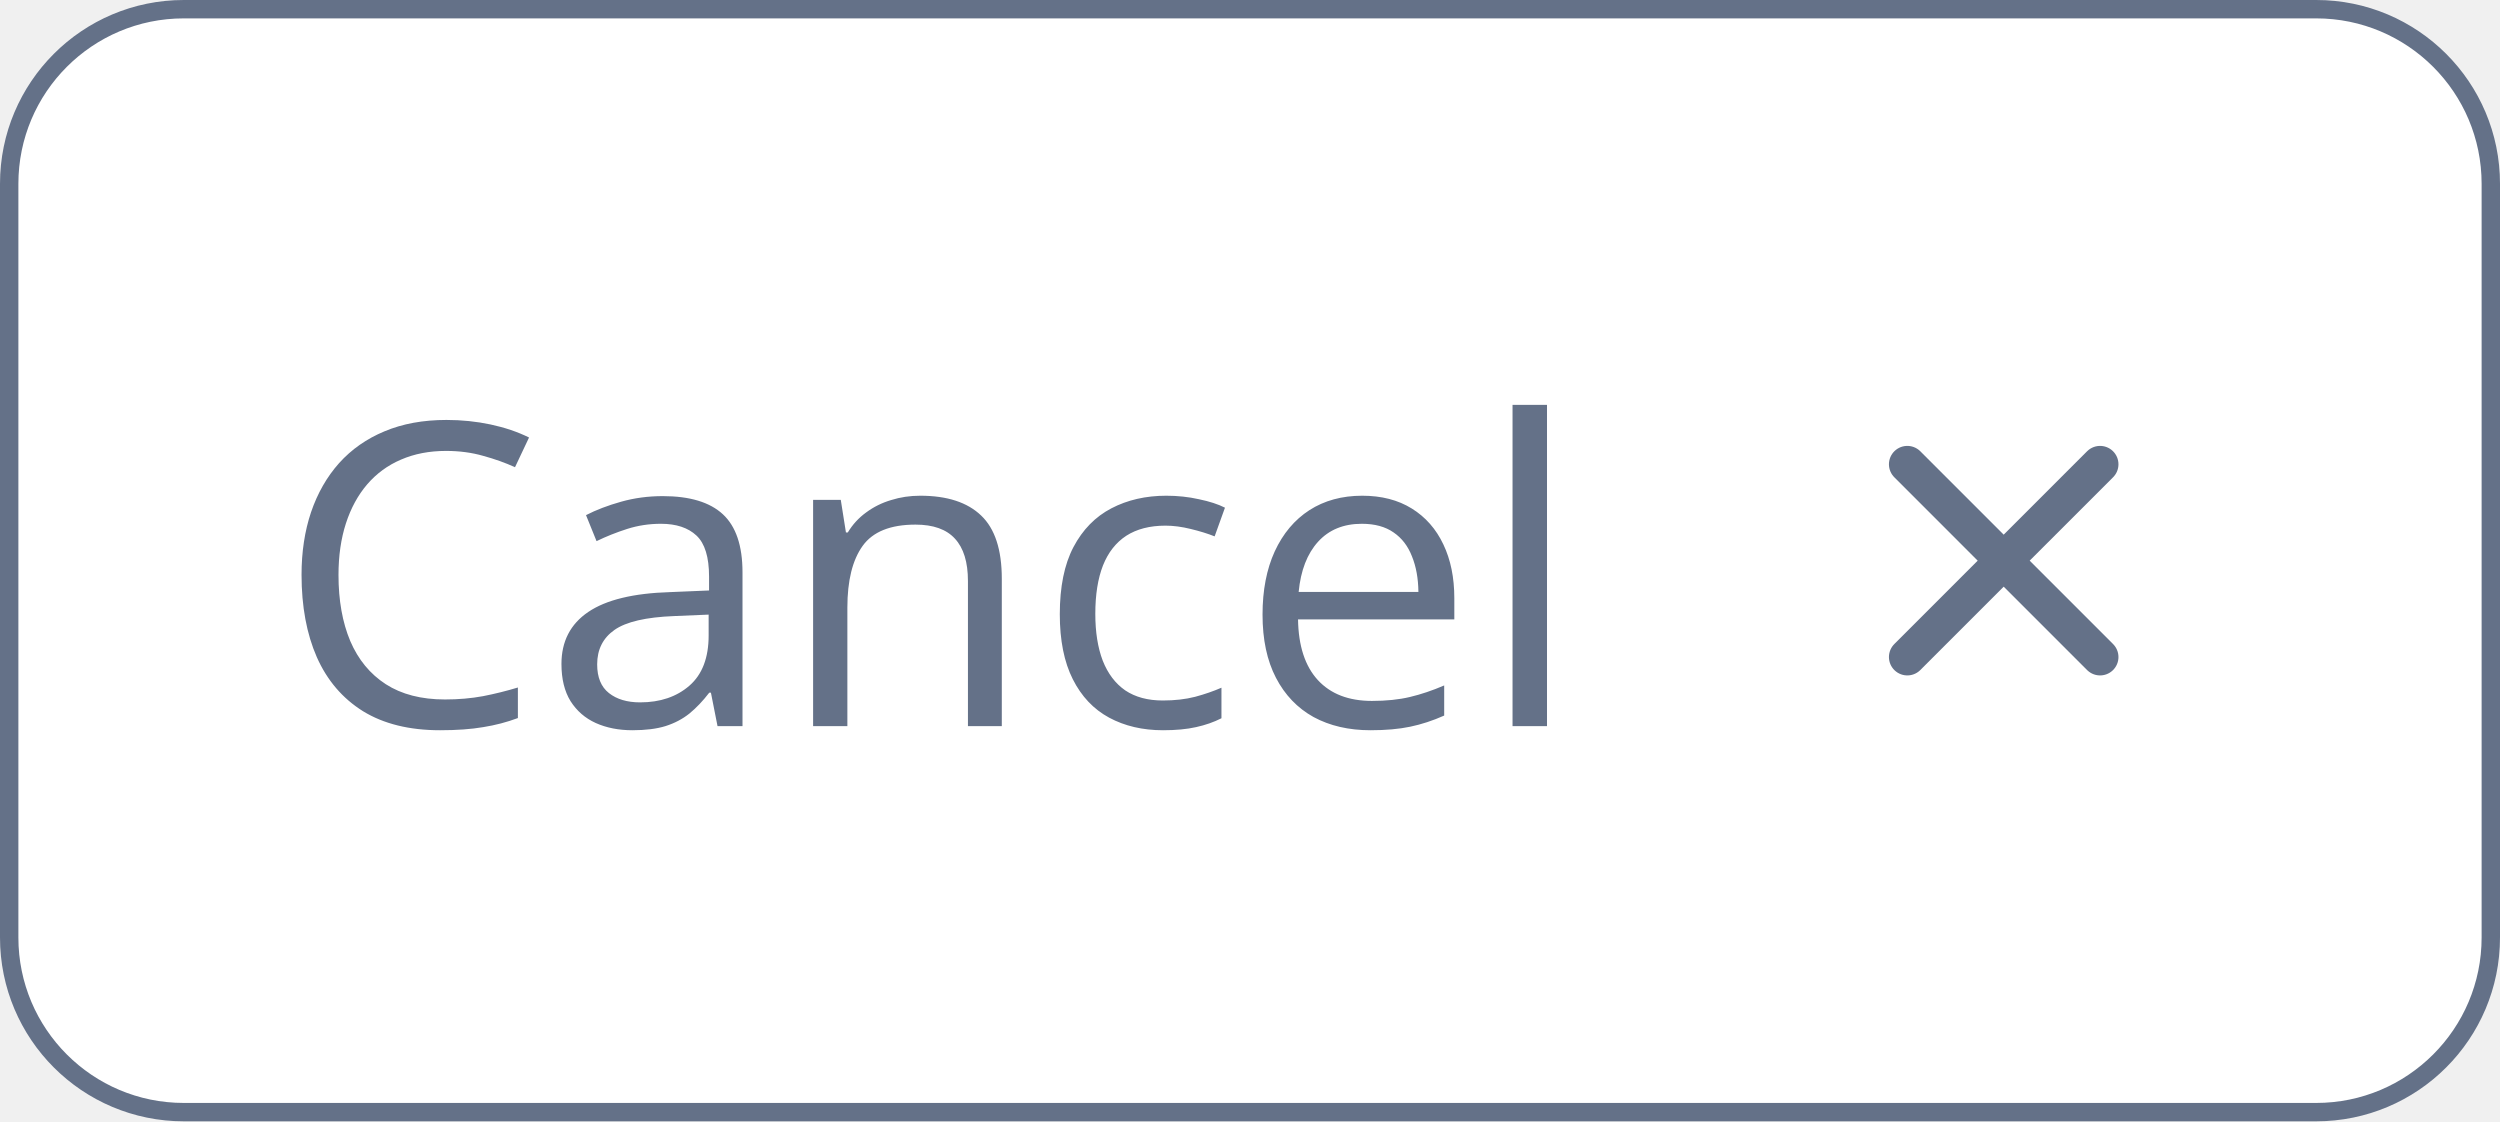
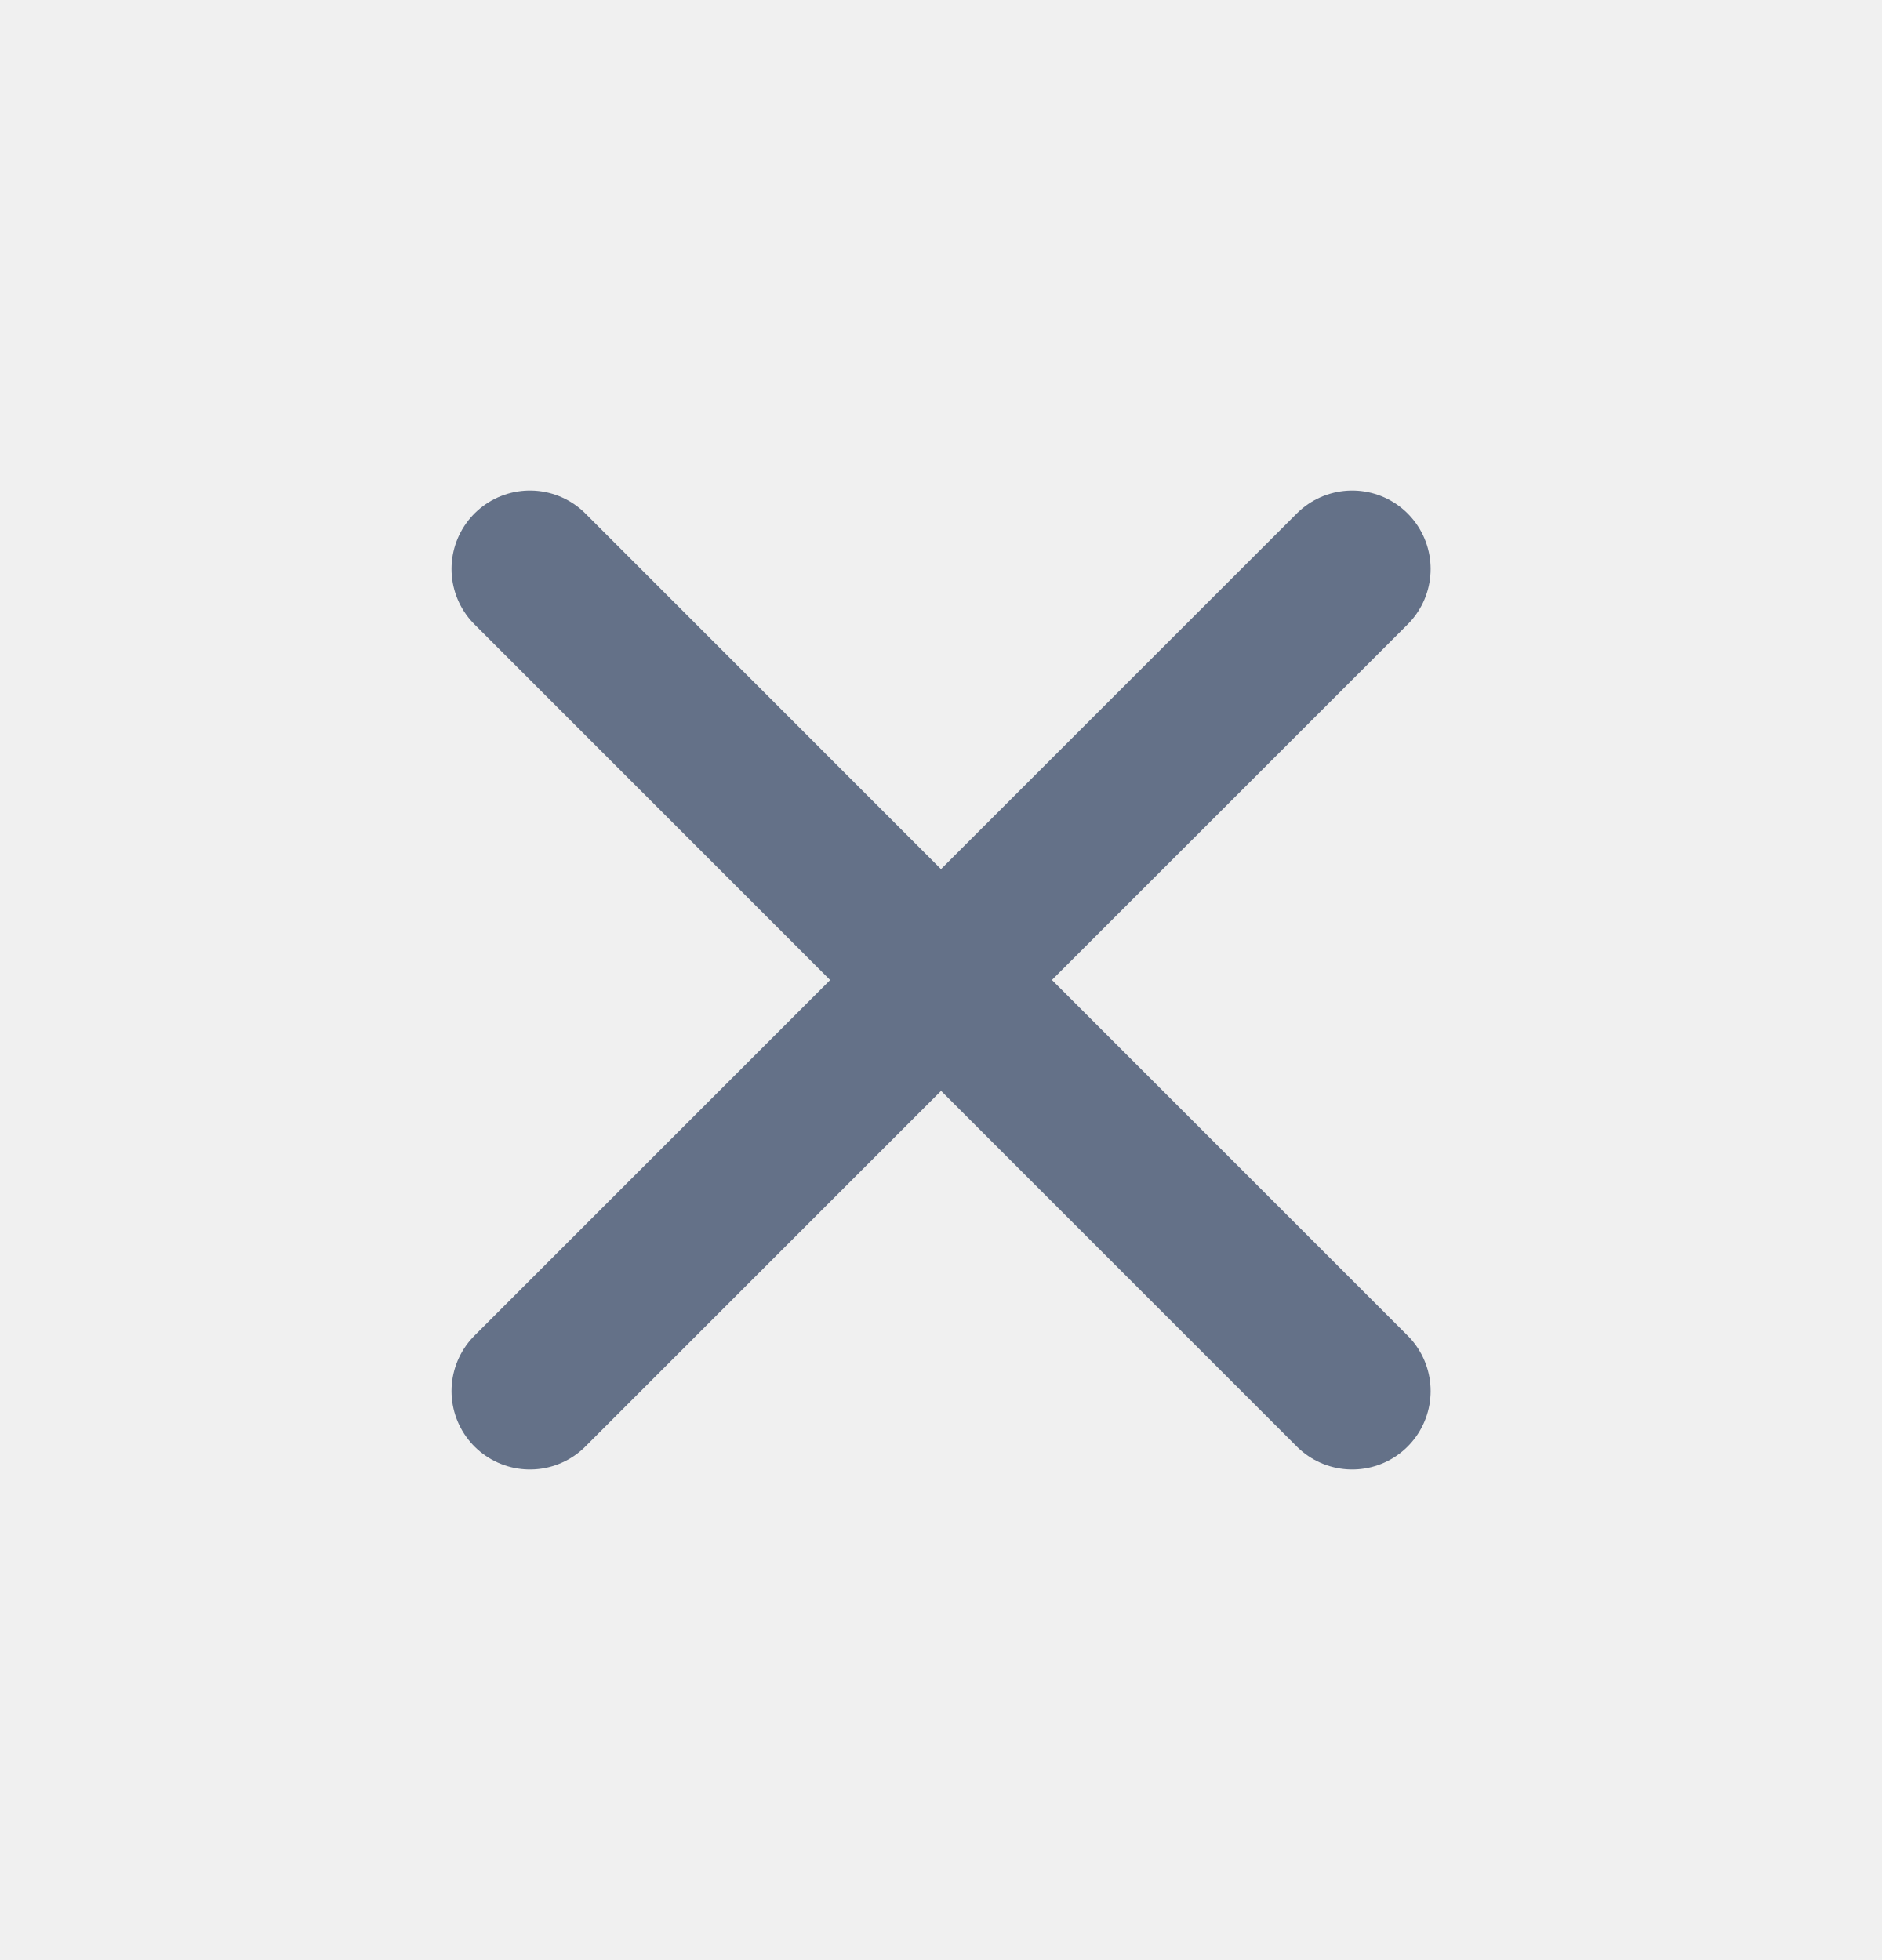
- <svg xmlns="http://www.w3.org/2000/svg" width="136" height="61" viewBox="0 0 136 61" fill="none">
-   <rect x="0.5" y="0.5" width="135" height="60" rx="9.5" fill="white" />
-   <rect x="0.5" y="0.5" width="135" height="60" rx="9.5" stroke="#647188" />
-   <path d="M24.265 24.53C23.359 24.53 22.543 24.687 21.817 25.002C21.098 25.308 20.484 25.758 19.975 26.349C19.474 26.933 19.088 27.641 18.818 28.472C18.549 29.303 18.414 30.239 18.414 31.279C18.414 32.657 18.627 33.855 19.054 34.873C19.488 35.884 20.132 36.666 20.986 37.22C21.847 37.774 22.921 38.051 24.209 38.051C24.943 38.051 25.631 37.991 26.275 37.872C26.927 37.744 27.559 37.587 28.173 37.4V39.062C27.574 39.287 26.945 39.451 26.287 39.556C25.628 39.669 24.845 39.725 23.939 39.725C22.27 39.725 20.873 39.38 19.75 38.691C18.635 37.995 17.796 37.014 17.235 35.749C16.681 34.484 16.404 32.99 16.404 31.268C16.404 30.025 16.576 28.891 16.92 27.865C17.272 26.832 17.781 25.941 18.448 25.192C19.122 24.444 19.945 23.867 20.919 23.463C21.899 23.051 23.022 22.845 24.288 22.845C25.119 22.845 25.92 22.928 26.691 23.092C27.462 23.257 28.158 23.493 28.78 23.8L28.016 25.417C27.492 25.177 26.916 24.971 26.287 24.799C25.665 24.62 24.991 24.53 24.265 24.53ZM36.057 26.989C37.525 26.989 38.614 27.319 39.325 27.977C40.036 28.636 40.392 29.688 40.392 31.133V39.5H39.033L38.674 37.681H38.584C38.24 38.13 37.88 38.508 37.506 38.815C37.132 39.114 36.697 39.343 36.203 39.5C35.717 39.65 35.117 39.725 34.406 39.725C33.658 39.725 32.991 39.594 32.407 39.331C31.831 39.069 31.374 38.673 31.037 38.141C30.708 37.609 30.543 36.936 30.543 36.12C30.543 34.892 31.03 33.948 32.003 33.29C32.976 32.631 34.459 32.271 36.45 32.211L38.573 32.122V31.369C38.573 30.306 38.344 29.561 37.888 29.134C37.431 28.707 36.787 28.494 35.956 28.494C35.312 28.494 34.698 28.588 34.114 28.775C33.53 28.962 32.976 29.183 32.452 29.438L31.879 28.023C32.433 27.738 33.07 27.495 33.789 27.293C34.507 27.09 35.264 26.989 36.057 26.989ZM38.55 33.435L36.675 33.514C35.14 33.574 34.058 33.825 33.429 34.267C32.8 34.708 32.486 35.334 32.486 36.142C32.486 36.846 32.699 37.366 33.126 37.703C33.553 38.04 34.118 38.209 34.822 38.209C35.915 38.209 36.81 37.905 37.506 37.299C38.202 36.692 38.55 35.783 38.55 34.57V33.435ZM50.062 26.967C51.522 26.967 52.626 27.326 53.374 28.045C54.123 28.756 54.498 29.902 54.498 31.481V39.5H52.656V31.605C52.656 30.579 52.42 29.812 51.948 29.303C51.484 28.794 50.769 28.539 49.803 28.539C48.441 28.539 47.482 28.925 46.928 29.696C46.374 30.467 46.097 31.586 46.097 33.054V39.5H44.233V27.191H45.738L46.019 28.966H46.12C46.382 28.532 46.715 28.169 47.119 27.877C47.523 27.577 47.976 27.352 48.478 27.203C48.98 27.045 49.508 26.967 50.062 26.967ZM63.269 39.725C62.16 39.725 61.183 39.496 60.337 39.04C59.491 38.583 58.833 37.887 58.361 36.951C57.889 36.015 57.653 34.836 57.653 33.413C57.653 31.923 57.9 30.706 58.395 29.763C58.896 28.812 59.585 28.109 60.461 27.652C61.337 27.195 62.333 26.967 63.448 26.967C64.062 26.967 64.654 27.03 65.223 27.158C65.799 27.277 66.271 27.431 66.638 27.618L66.076 29.179C65.702 29.029 65.268 28.895 64.773 28.775C64.287 28.655 63.83 28.595 63.403 28.595C62.55 28.595 61.839 28.779 61.27 29.145C60.708 29.512 60.285 30.051 60.001 30.763C59.724 31.474 59.585 32.35 59.585 33.391C59.585 34.386 59.72 35.236 59.989 35.94C60.266 36.644 60.674 37.183 61.213 37.557C61.76 37.924 62.441 38.107 63.257 38.107C63.909 38.107 64.496 38.04 65.02 37.905C65.545 37.763 66.02 37.598 66.447 37.411V39.073C66.035 39.283 65.575 39.444 65.065 39.556C64.564 39.669 63.965 39.725 63.269 39.725ZM74.106 26.967C75.154 26.967 76.053 27.199 76.801 27.663C77.55 28.127 78.123 28.779 78.519 29.617C78.916 30.448 79.115 31.422 79.115 32.537V33.694H70.613C70.636 35.139 70.995 36.239 71.691 36.996C72.388 37.752 73.368 38.13 74.634 38.13C75.412 38.13 76.101 38.059 76.7 37.916C77.299 37.774 77.921 37.565 78.564 37.288V38.927C77.943 39.204 77.325 39.406 76.711 39.534C76.105 39.661 75.386 39.725 74.555 39.725C73.372 39.725 72.339 39.485 71.456 39.006C70.58 38.519 69.898 37.808 69.412 36.872C68.925 35.936 68.682 34.791 68.682 33.435C68.682 32.11 68.903 30.965 69.344 29.999C69.793 29.026 70.422 28.277 71.231 27.753C72.047 27.229 73.005 26.967 74.106 26.967ZM74.084 28.494C73.088 28.494 72.294 28.82 71.703 29.471C71.111 30.123 70.759 31.032 70.647 32.2H77.161C77.153 31.466 77.037 30.823 76.812 30.269C76.595 29.707 76.262 29.273 75.813 28.966C75.364 28.651 74.787 28.494 74.084 28.494ZM84.157 39.5H82.282V22.025H84.157V39.5Z" fill="#647188" />
-   <path d="M109.001 30.5L114.244 35.743M103.758 35.743L109.001 30.5L103.758 35.743ZM114.244 25.257L109 30.5L114.244 25.257ZM109 30.5L103.758 25.257L109 30.5Z" stroke="#647188" stroke-width="2" stroke-linecap="round" stroke-linejoin="round" />
+ <svg xmlns="http://www.w3.org/2000/svg" width="24" height="25" viewBox="0 0 24 25" fill="none">
+   <path d="M12.001 12.5L17.244 17.743M6.758 17.743L12.001 12.5L6.758 17.743ZM17.244 7.257L12 12.5L17.244 7.257ZM12 12.5L6.758 7.257L12 12.5Z" stroke="#647188" stroke-width="2" stroke-linecap="round" stroke-linejoin="round" />
</svg>
